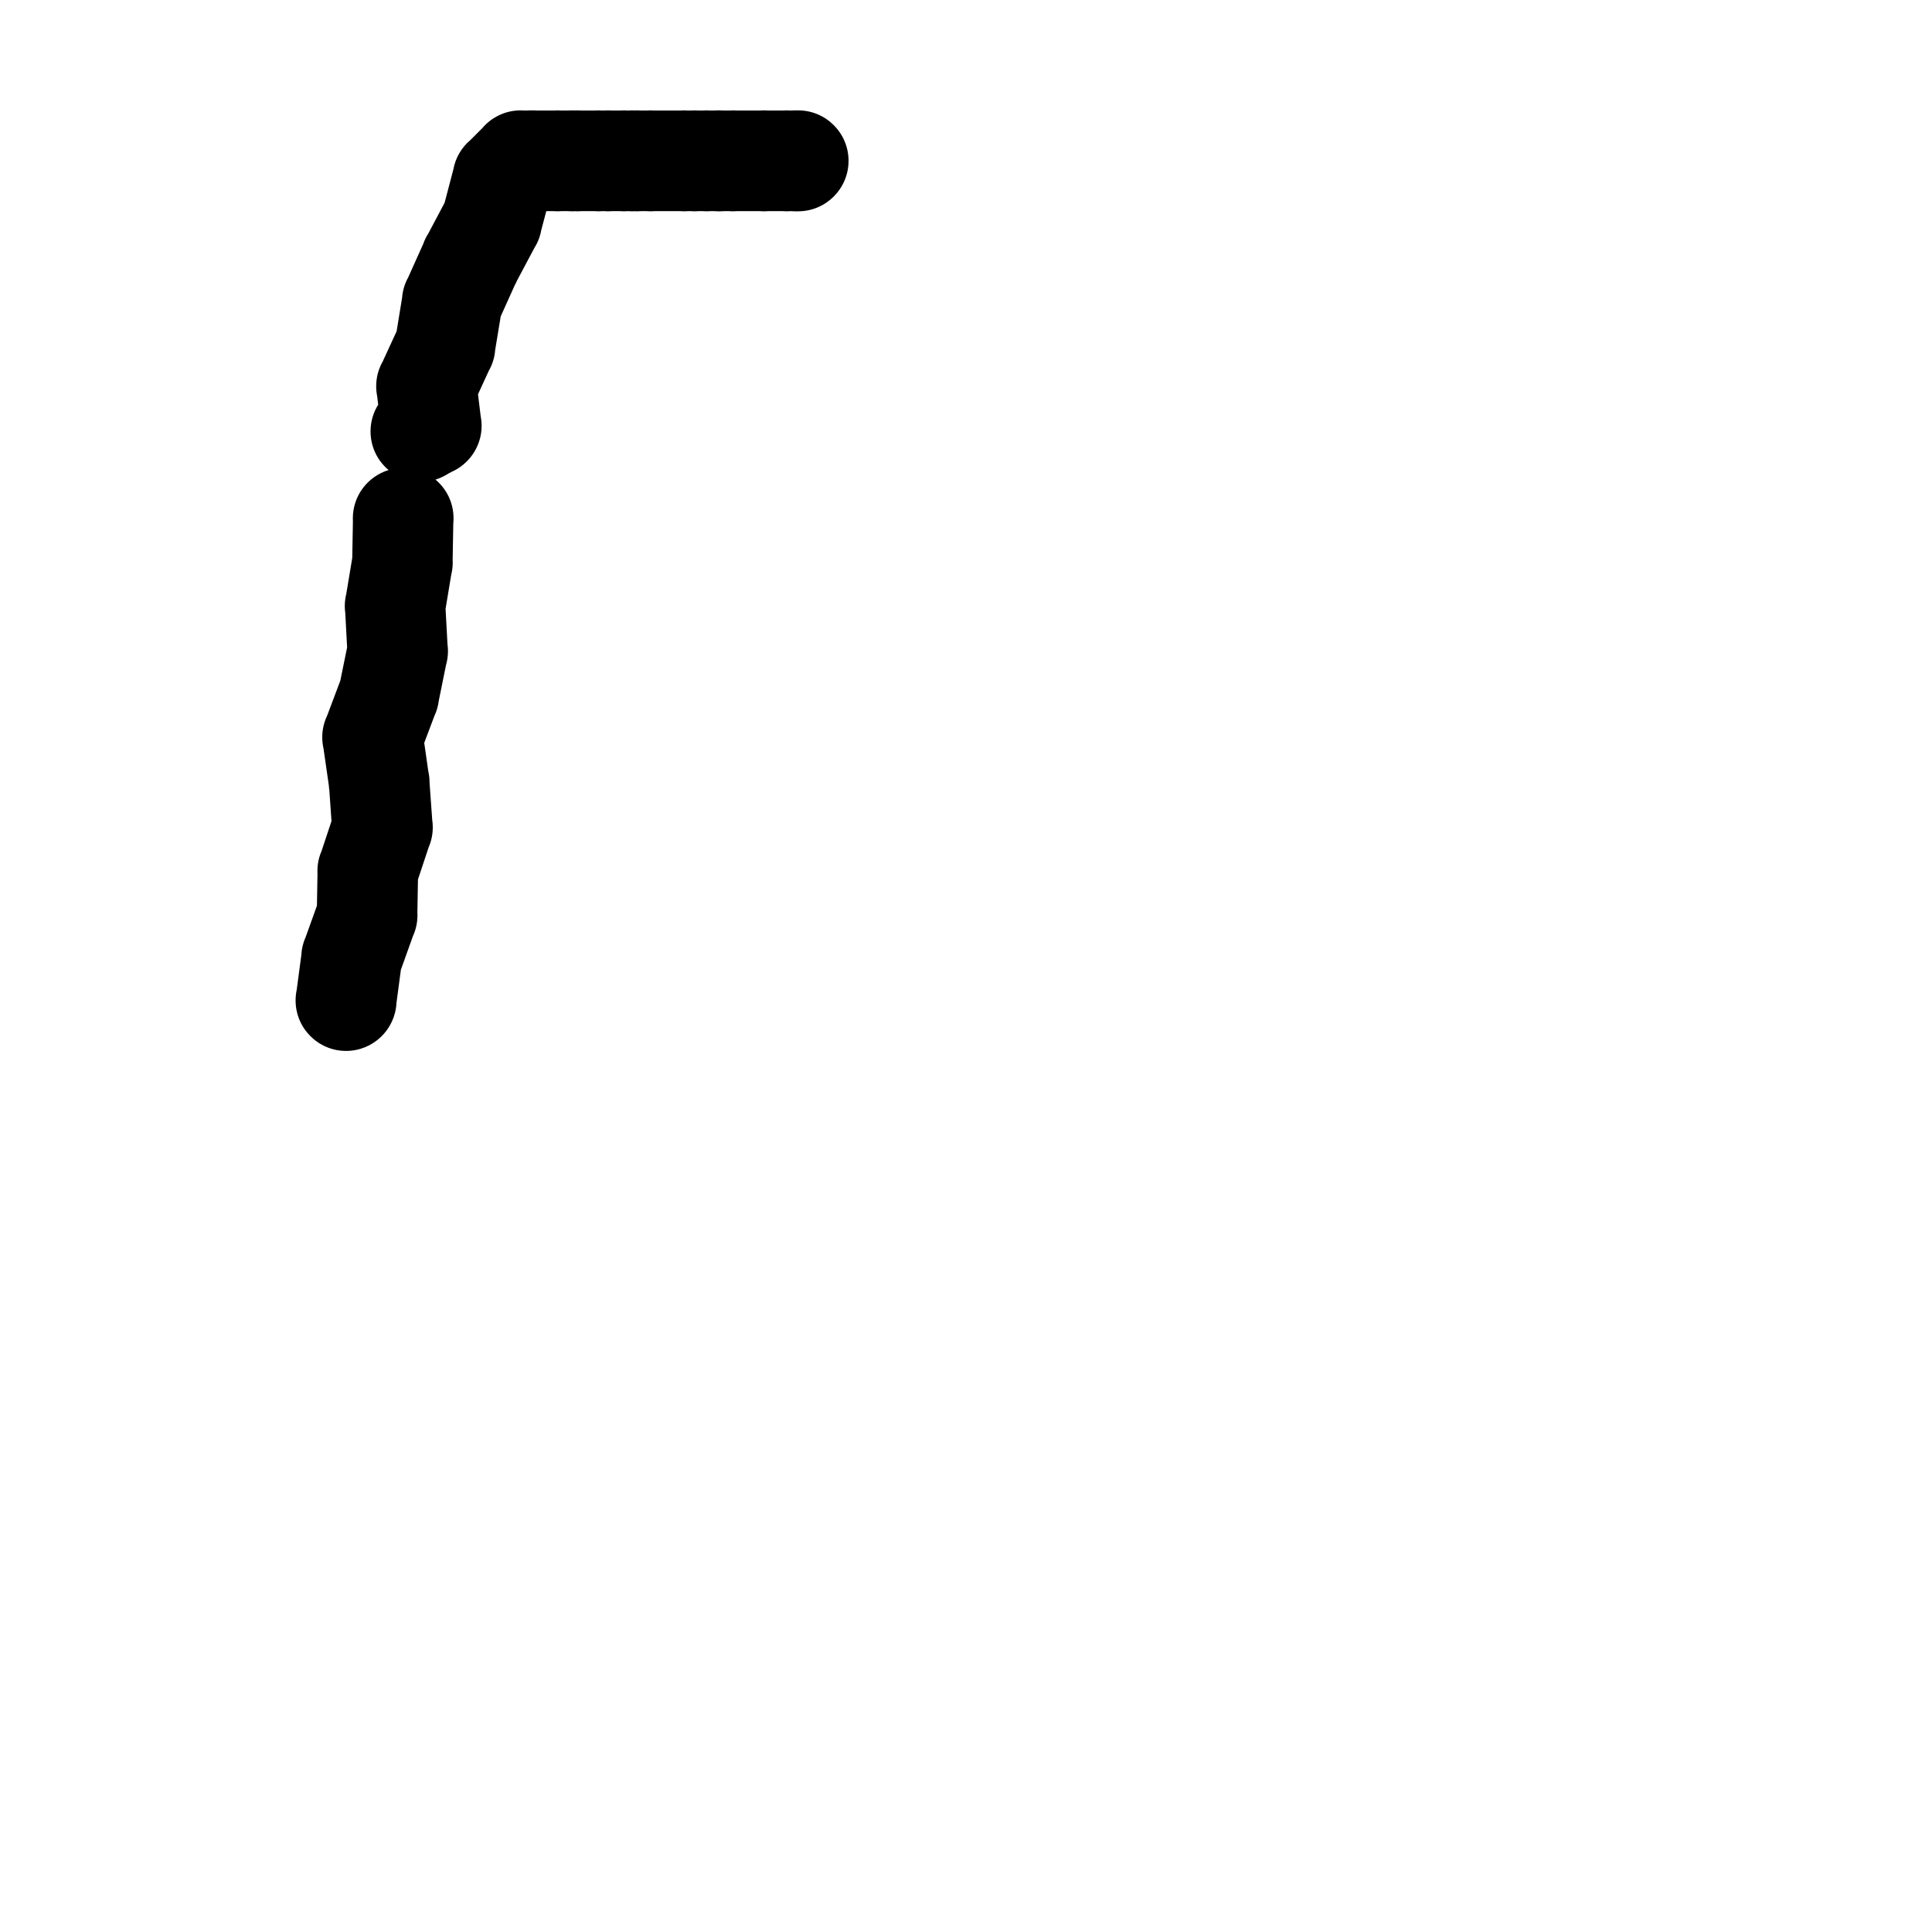
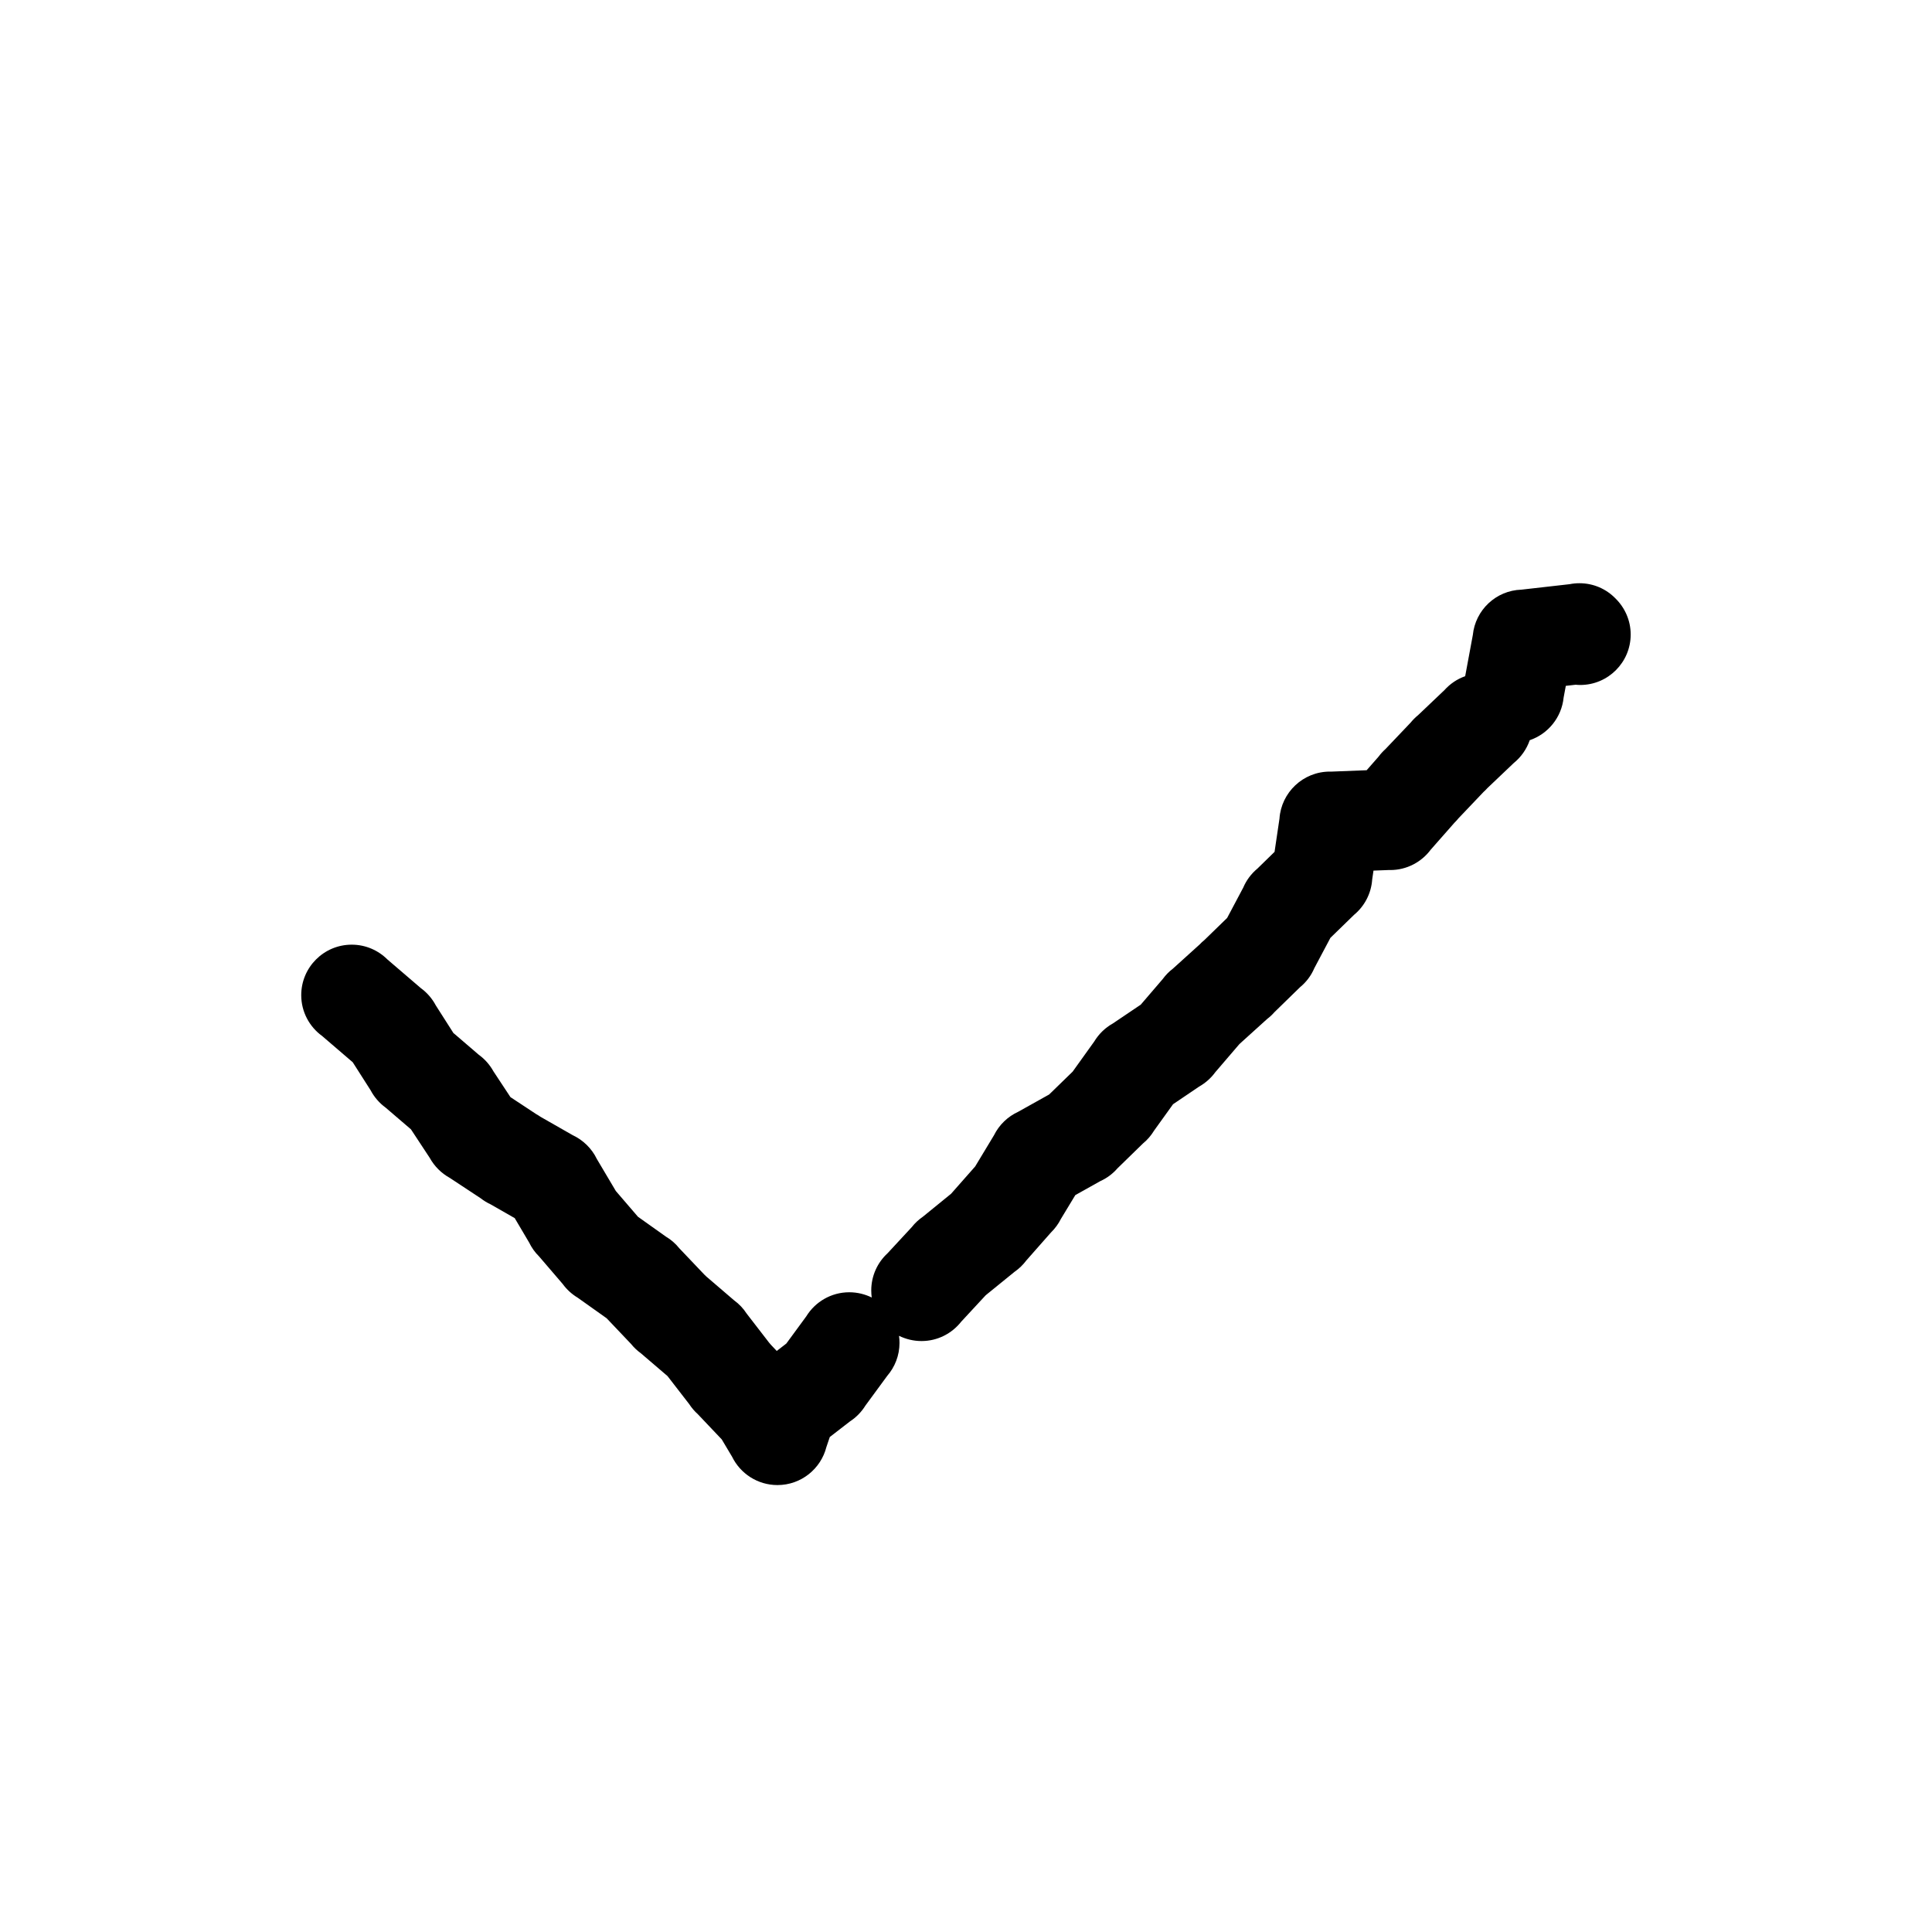
<svg xmlns="http://www.w3.org/2000/svg" viewBox="0 0 24 24" fill="currentColor" stroke="none">
-   <path d="M3.937,11.256c0.002,-0.119 0.006,-0.303 0.007,-0.397c-0.001,-0.013 -0.001,-0.026 -0.001,-0.039c0,-0.088 0.018,-0.171 0.051,-0.247c0.029,-0.088 0.085,-0.256 0.124,-0.373c-0.009,-0.121 -0.021,-0.294 -0.027,-0.385c-0.003,-0.019 -0.005,-0.038 -0.006,-0.057c-0.016,-0.111 -0.05,-0.347 -0.066,-0.459c-0.01,-0.045 -0.016,-0.092 -0.016,-0.14c0,-0.096 0.022,-0.188 0.061,-0.269c0.04,-0.105 0.124,-0.327 0.163,-0.433c0,-0.001 0.001,-0.003 0.001,-0.004c0.02,-0.099 0.06,-0.296 0.084,-0.411c-0.006,-0.119 -0.018,-0.327 -0.023,-0.429c-0.004,-0.028 -0.006,-0.056 -0.006,-0.084c0,-0.053 0.007,-0.105 0.019,-0.154c0.018,-0.108 0.055,-0.332 0.073,-0.439c0,-0.003 0.001,-0.006 0.001,-0.009c0.002,-0.11 0.006,-0.34 0.008,-0.449c-0.001,-0.013 -0.001,-0.026 -0.001,-0.039c0,-0.283 0.187,-0.521 0.444,-0.6c-0.137,-0.115 -0.224,-0.287 -0.224,-0.48c0,-0.122 0.035,-0.236 0.095,-0.332c-0.005,-0.038 -0.009,-0.073 -0.012,-0.101c-0.008,-0.041 -0.013,-0.084 -0.013,-0.127c0,-0.112 0.029,-0.217 0.081,-0.308c0.042,-0.09 0.124,-0.27 0.173,-0.376c0.019,-0.118 0.052,-0.317 0.068,-0.417c0.007,-0.091 0.034,-0.177 0.076,-0.253c0.046,-0.101 0.142,-0.314 0.187,-0.416c0.016,-0.046 0.037,-0.089 0.063,-0.129c0.049,-0.092 0.148,-0.278 0.202,-0.381c0.029,-0.111 0.082,-0.311 0.108,-0.411c0.026,-0.146 0.102,-0.275 0.211,-0.367c0.042,-0.042 0.107,-0.107 0.149,-0.149c0.115,-0.135 0.286,-0.221 0.477,-0.221c0.017,0 0.034,0.001 0.05,0.002c0.006,0 0.013,0 0.019,0c0.017,-0.001 0.033,-0.002 0.05,-0.002c0.007,0 0.013,0 0.02,0c0.007,0 0.013,0 0.02,0c0.017,0 0.034,0.001 0.05,0.002c0.057,0 0.142,0 0.199,0c0.017,-0.001 0.033,-0.002 0.05,-0.002c0.017,0 0.034,0.001 0.05,0.002c0.025,0 0.054,0 0.079,0c0.017,-0.001 0.033,-0.002 0.05,-0.002c0.012,0 0.023,0 0.035,0.001c0.012,-0.001 0.023,-0.001 0.035,-0.001c0.017,0 0.034,0.001 0.05,0.002c0.047,0 0.112,0 0.159,0c0.017,-0.001 0.033,-0.002 0.05,-0.002c0.017,0 0.034,0.001 0.05,0.002c0.006,0 0.013,0 0.019,0c0.017,-0.001 0.033,-0.002 0.05,-0.002c0.017,0 0.034,0.001 0.05,0.002c0.031,0 0.068,0 0.099,0c0.017,-0.001 0.033,-0.002 0.05,-0.002c0.017,0 0.034,0.001 0.05,0.002c0.016,-0.001 0.033,-0.002 0.05,-0.002c0.01,0 0.02,0 0.03,0.001c0.01,0 0.02,-0.001 0.03,-0.001c0.017,0 0.034,0.001 0.05,0.002c0.021,0 0.045,0 0.069,0c0.017,-0.001 0.033,-0.002 0.05,-0.002c0.017,0 0.034,0.001 0.05,0.002c0.119,0 0.246,0 0.319,0c0.017,-0.001 0.033,-0.002 0.05,-0.002c0.017,0 0.034,0.001 0.05,0.002c0.01,0 0.02,0 0.029,0c0.017,-0.001 0.033,-0.002 0.05,-0.002c0.017,0 0.034,0.001 0.05,0.002c0.016,0 0.033,0 0.049,0c0.017,-0.001 0.033,-0.002 0.05,-0.002c0.017,0 0.034,0.001 0.05,0.002c0.012,0 0.026,0 0.039,0c0.017,-0.001 0.033,-0.002 0.05,-0.002c0.005,0 0.01,0 0.015,0c0.005,0 0.01,0 0.015,0c0.017,0 0.034,0.001 0.05,0.002c0.019,0 0.04,0 0.059,0c0.017,-0.001 0.033,-0.002 0.05,-0.002c0.017,0 0.034,0.001 0.05,0.002c0.101,0 0.21,0 0.279,0c0.017,-0.001 0.033,-0.002 0.05,-0.002c0.002,0 0.003,0 0.005,0c0.002,0 0.003,0 0.005,0c0.017,0 0.034,0.001 0.05,0.002c0.054,0 0.128,0 0.179,0c0.017,-0.001 0.033,-0.002 0.05,-0.002c0.017,0 0.034,0.001 0.05,0.002c0.016,-0.001 0.033,-0.002 0.05,-0.002c0.007,0 0.013,0 0.02,0c0.007,0 0.013,0 0.02,0c0.346,0 0.627,0.281 0.627,0.627c0,0.346 -0.281,0.627 -0.627,0.627c-0.007,0 -0.013,0 -0.02,0c-0.007,0 -0.013,0 -0.02,0c-0.017,0 -0.034,-0.001 -0.05,-0.002c-0.016,0.001 -0.033,0.002 -0.05,0.002c-0.017,0 -0.034,-0.001 -0.05,-0.002c-0.051,0 -0.125,0 -0.179,0c-0.017,0.001 -0.033,0.002 -0.05,0.002c-0.002,0 -0.003,0 -0.005,0c-0.002,0 -0.003,0 -0.005,0c-0.017,0 -0.034,-0.001 -0.05,-0.002c-0.069,0 -0.178,0 -0.279,0c-0.017,0.001 -0.033,0.002 -0.05,0.002c-0.017,0 -0.034,-0.001 -0.05,-0.002c-0.019,0 -0.04,0 -0.059,0c-0.017,0.001 -0.033,0.002 -0.05,0.002c-0.005,0 -0.01,0 -0.015,0c-0.005,0 -0.01,0 -0.015,0c-0.017,0 -0.034,-0.001 -0.05,-0.002c-0.013,0 -0.027,0 -0.039,0c-0.017,0.001 -0.033,0.002 -0.05,0.002c-0.017,0 -0.034,-0.001 -0.05,-0.002c-0.016,0 -0.033,0 -0.049,0c-0.017,0.001 -0.033,0.002 -0.05,0.002c-0.017,0 -0.034,-0.001 -0.05,-0.002c-0.01,0 -0.02,0 -0.029,0c-0.017,0.001 -0.033,0.002 -0.05,0.002c-0.017,0 -0.034,-0.001 -0.05,-0.002c-0.073,0 -0.2,0 -0.319,0c-0.017,0.001 -0.033,0.002 -0.05,0.002c-0.017,0 -0.034,-0.001 -0.05,-0.002c-0.021,0 -0.045,0 -0.069,0c-0.017,0.001 -0.033,0.002 -0.05,0.002c-0.01,0 -0.02,0 -0.03,-0.001c-0.01,0 -0.02,0.001 -0.03,0.001c-0.017,0 -0.034,-0.001 -0.05,-0.002c-0.016,0.001 -0.033,0.002 -0.05,0.002c-0.017,0 -0.034,-0.001 -0.05,-0.002c-0.031,0 -0.068,0 -0.099,0c-0.017,0.001 -0.033,0.002 -0.05,0.002c-0.017,0 -0.034,-0.001 -0.05,-0.002c-0.006,0 -0.013,0 -0.019,0c-0.017,0.001 -0.033,0.002 -0.05,0.002c-0.017,0 -0.034,-0.001 -0.05,-0.002c-0.047,0 -0.112,0 -0.159,0c-0.017,0.001 -0.033,0.002 -0.05,0.002c-0.012,0 -0.023,0 -0.035,-0.001c-0.012,0.001 -0.023,0.001 -0.035,0.001c-0.017,0 -0.034,-0.001 -0.05,-0.002c-0.025,0 -0.054,0 -0.079,0c-0.017,0.001 -0.033,0.002 -0.05,0.002c-0.017,0 -0.034,-0.001 -0.05,-0.002c-0.026,0 -0.058,0 -0.09,0c-0.023,0.088 -0.047,0.178 -0.062,0.235c-0.015,0.083 -0.046,0.16 -0.089,0.228c-0.052,0.097 -0.16,0.301 -0.212,0.399c-0.008,0.019 -0.018,0.038 -0.028,0.057c-0.042,0.093 -0.126,0.279 -0.175,0.388c-0.019,0.118 -0.052,0.319 -0.069,0.419c-0.007,0.093 -0.035,0.18 -0.079,0.257c-0.032,0.069 -0.088,0.191 -0.134,0.292c0.011,0.092 0.024,0.198 0.032,0.263c0.008,0.041 0.013,0.084 0.013,0.127c0,0.257 -0.155,0.478 -0.376,0.575c-0.013,0.007 -0.027,0.014 -0.039,0.021c-0.048,0.031 -0.102,0.056 -0.158,0.074c0.137,0.115 0.224,0.287 0.224,0.48c0,0.021 -0.001,0.042 -0.003,0.062c-0.002,0.11 -0.006,0.34 -0.008,0.449c0.001,0.013 0.001,0.026 0.001,0.039c0,0.053 -0.007,0.105 -0.019,0.154c-0.017,0.102 -0.051,0.309 -0.07,0.421c0.006,0.117 0.018,0.335 0.024,0.441c0.004,0.028 0.006,0.056 0.006,0.084c0,0.061 -0.009,0.12 -0.025,0.176c-0.022,0.108 -0.068,0.332 -0.089,0.439c-0.008,0.069 -0.028,0.134 -0.056,0.194c-0.029,0.078 -0.083,0.22 -0.125,0.331c0.017,0.118 0.038,0.267 0.05,0.35c0.01,0.045 0.016,0.092 0.016,0.14c0,0.002 0,0.004 0,0.005c0.008,0.111 0.025,0.347 0.033,0.459c0.005,0.031 0.007,0.063 0.007,0.096c0,0.088 -0.018,0.171 -0.051,0.247c-0.032,0.095 -0.094,0.283 -0.133,0.4c-0.002,0.119 -0.006,0.308 -0.007,0.404c0.001,0.013 0.001,0.026 0.001,0.039c0,0.093 -0.02,0.181 -0.056,0.26c-0.036,0.101 -0.11,0.308 -0.15,0.418c-0.015,0.111 -0.041,0.313 -0.055,0.414c-0.017,0.331 -0.291,0.595 -0.626,0.595c-0.346,0 -0.627,-0.281 -0.627,-0.627c0,-0.046 0.005,-0.09 0.014,-0.133c0.014,-0.106 0.043,-0.324 0.057,-0.429c0.004,-0.081 0.023,-0.158 0.055,-0.228c0.033,-0.091 0.097,-0.27 0.138,-0.384z" />
+   <path d="M5.637,12.836c0.091,0.078 0.237,0.203 0.311,0.267c0.075,0.054 0.137,0.125 0.182,0.206c0.05,0.076 0.144,0.218 0.211,0.32c0.101,0.067 0.244,0.161 0.32,0.211c0.018,0.01 0.036,0.021 0.053,0.033c0.097,0.056 0.303,0.173 0.401,0.229c0.13,0.061 0.236,0.165 0.299,0.295c0.057,0.097 0.178,0.3 0.236,0.398c0.067,0.079 0.199,0.232 0.275,0.32c0.095,0.068 0.263,0.187 0.346,0.246c0.064,0.038 0.121,0.087 0.167,0.145c0.076,0.08 0.235,0.248 0.311,0.327c0.009,0.008 0.018,0.016 0.026,0.025c0.083,0.072 0.26,0.223 0.344,0.295c0.062,0.045 0.115,0.101 0.157,0.166c0.068,0.088 0.211,0.273 0.278,0.36c0.008,0.009 0.016,0.018 0.024,0.028c0.019,0.02 0.044,0.046 0.071,0.075c0.043,-0.033 0.085,-0.066 0.119,-0.092c0.071,-0.097 0.189,-0.257 0.248,-0.338c0.11,-0.179 0.308,-0.299 0.534,-0.299c0.1,0 0.195,0.024 0.279,0.065c-0.004,-0.029 -0.006,-0.058 -0.006,-0.088c0,-0.182 0.078,-0.347 0.202,-0.461c0.074,-0.08 0.228,-0.246 0.302,-0.326c0.039,-0.05 0.086,-0.093 0.138,-0.129c0.085,-0.069 0.264,-0.215 0.35,-0.285c0.073,-0.083 0.224,-0.254 0.299,-0.339c0.059,-0.097 0.177,-0.293 0.234,-0.388c0.064,-0.129 0.171,-0.232 0.302,-0.292c0.091,-0.051 0.276,-0.155 0.383,-0.214c0.082,-0.08 0.22,-0.214 0.292,-0.284c0.067,-0.093 0.203,-0.283 0.268,-0.374c0.056,-0.093 0.136,-0.171 0.231,-0.224c0.083,-0.056 0.249,-0.168 0.347,-0.234c0.077,-0.09 0.207,-0.242 0.272,-0.317c0.036,-0.049 0.078,-0.093 0.126,-0.129c0.082,-0.074 0.254,-0.229 0.335,-0.303c0.017,-0.019 0.036,-0.036 0.056,-0.052c0.068,-0.066 0.199,-0.194 0.284,-0.276c0.058,-0.11 0.152,-0.288 0.2,-0.377c0.039,-0.092 0.1,-0.173 0.176,-0.236c0.05,-0.049 0.137,-0.133 0.213,-0.208c0.021,-0.144 0.048,-0.321 0.061,-0.412c0.022,-0.326 0.294,-0.585 0.626,-0.585c0.008,0 0.017,0 0.025,0c0.092,-0.004 0.275,-0.011 0.432,-0.017c0.056,-0.064 0.113,-0.129 0.15,-0.171c0.025,-0.034 0.053,-0.064 0.084,-0.092c0.076,-0.08 0.235,-0.247 0.311,-0.327c0.028,-0.034 0.059,-0.066 0.094,-0.094c0.08,-0.076 0.248,-0.235 0.327,-0.311c0.07,-0.078 0.158,-0.138 0.258,-0.173c0.026,-0.141 0.073,-0.396 0.095,-0.512c0.031,-0.309 0.287,-0.553 0.603,-0.563c0.135,-0.015 0.463,-0.053 0.599,-0.068c0.04,-0.008 0.08,-0.012 0.122,-0.012c0.176,0 0.334,0.072 0.448,0.189c0.116,0.114 0.189,0.273 0.189,0.448c0,0.346 -0.281,0.627 -0.627,0.627c-0.019,0 -0.038,-0.001 -0.057,-0.003c-0.036,0.004 -0.078,0.009 -0.122,0.014c-0.011,0.057 -0.02,0.108 -0.027,0.145c-0.025,0.247 -0.193,0.452 -0.421,0.53c-0.039,0.113 -0.109,0.211 -0.199,0.284c-0.08,0.076 -0.248,0.235 -0.327,0.311c-0.015,0.017 -0.031,0.033 -0.048,0.048c-0.076,0.08 -0.235,0.247 -0.311,0.327c-0.016,0.02 -0.033,0.038 -0.051,0.056c-0.072,0.082 -0.222,0.253 -0.294,0.334c-0.114,0.153 -0.297,0.253 -0.503,0.253c-0.008,0 -0.017,0 -0.025,0c-0.044,0.002 -0.11,0.004 -0.183,0.007c-0.006,0.042 -0.012,0.08 -0.016,0.109c-0.012,0.177 -0.097,0.334 -0.225,0.44c-0.07,0.068 -0.207,0.202 -0.294,0.286c-0.058,0.11 -0.153,0.288 -0.2,0.377c-0.039,0.092 -0.1,0.173 -0.177,0.236c-0.078,0.076 -0.24,0.234 -0.318,0.31c-0.027,0.031 -0.058,0.06 -0.091,0.085c-0.082,0.074 -0.254,0.229 -0.335,0.303c-0.005,0.005 -0.009,0.01 -0.014,0.014c-0.072,0.083 -0.223,0.26 -0.295,0.344c-0.053,0.073 -0.122,0.134 -0.201,0.179c-0.077,0.052 -0.225,0.151 -0.324,0.219c-0.072,0.1 -0.179,0.25 -0.235,0.327c-0.037,0.061 -0.083,0.115 -0.138,0.16c-0.078,0.076 -0.24,0.234 -0.318,0.31c-0.058,0.067 -0.13,0.121 -0.212,0.158c-0.073,0.041 -0.206,0.115 -0.311,0.174c-0.06,0.1 -0.136,0.225 -0.178,0.294c-0.032,0.064 -0.075,0.122 -0.126,0.172c-0.074,0.083 -0.23,0.261 -0.304,0.345c-0.041,0.055 -0.091,0.103 -0.147,0.142c-0.086,0.07 -0.266,0.217 -0.352,0.286c-0.003,0.003 -0.006,0.005 -0.009,0.008c-0.074,0.08 -0.228,0.246 -0.302,0.326c-0.115,0.146 -0.293,0.24 -0.493,0.24c-0.1,0 -0.195,-0.024 -0.279,-0.065c0.004,0.029 0.006,0.058 0.006,0.088c0,0.157 -0.058,0.3 -0.153,0.41c-0.065,0.089 -0.204,0.278 -0.27,0.368c-0.049,0.079 -0.115,0.147 -0.192,0.197c-0.059,0.046 -0.163,0.126 -0.251,0.194c-0.015,0.045 -0.031,0.09 -0.042,0.124c-0.069,0.272 -0.315,0.473 -0.608,0.473c-0.248,0 -0.462,-0.144 -0.564,-0.352c-0.035,-0.058 -0.09,-0.151 -0.128,-0.215c-0.08,-0.084 -0.226,-0.238 -0.297,-0.313c-0.041,-0.037 -0.077,-0.079 -0.107,-0.125c-0.065,-0.084 -0.199,-0.258 -0.27,-0.349c-0.087,-0.075 -0.253,-0.216 -0.333,-0.285c-0.045,-0.032 -0.085,-0.071 -0.119,-0.113c-0.073,-0.077 -0.226,-0.237 -0.304,-0.32c-0.092,-0.066 -0.272,-0.193 -0.359,-0.255c-0.073,-0.044 -0.137,-0.102 -0.187,-0.171c-0.072,-0.084 -0.223,-0.26 -0.295,-0.344c-0.05,-0.049 -0.091,-0.107 -0.122,-0.171c-0.042,-0.071 -0.119,-0.201 -0.179,-0.303c-0.102,-0.058 -0.23,-0.132 -0.301,-0.172c-0.043,-0.02 -0.084,-0.045 -0.121,-0.074c-0.093,-0.061 -0.291,-0.192 -0.385,-0.254c-0.105,-0.058 -0.191,-0.144 -0.249,-0.249c-0.056,-0.084 -0.167,-0.253 -0.233,-0.354c-0.09,-0.077 -0.24,-0.206 -0.315,-0.27c-0.077,-0.056 -0.141,-0.13 -0.186,-0.215c-0.053,-0.083 -0.158,-0.247 -0.222,-0.348c-0.107,-0.091 -0.295,-0.253 -0.381,-0.327c-0.157,-0.114 -0.259,-0.299 -0.259,-0.507c0,-0.346 0.281,-0.627 0.627,-0.627c0.174,0 0.331,0.071 0.445,0.185c0.096,0.082 0.317,0.272 0.414,0.355c0.077,0.056 0.141,0.13 0.186,0.215c0.053,0.083 0.158,0.247 0.222,0.348z" />
</svg>
